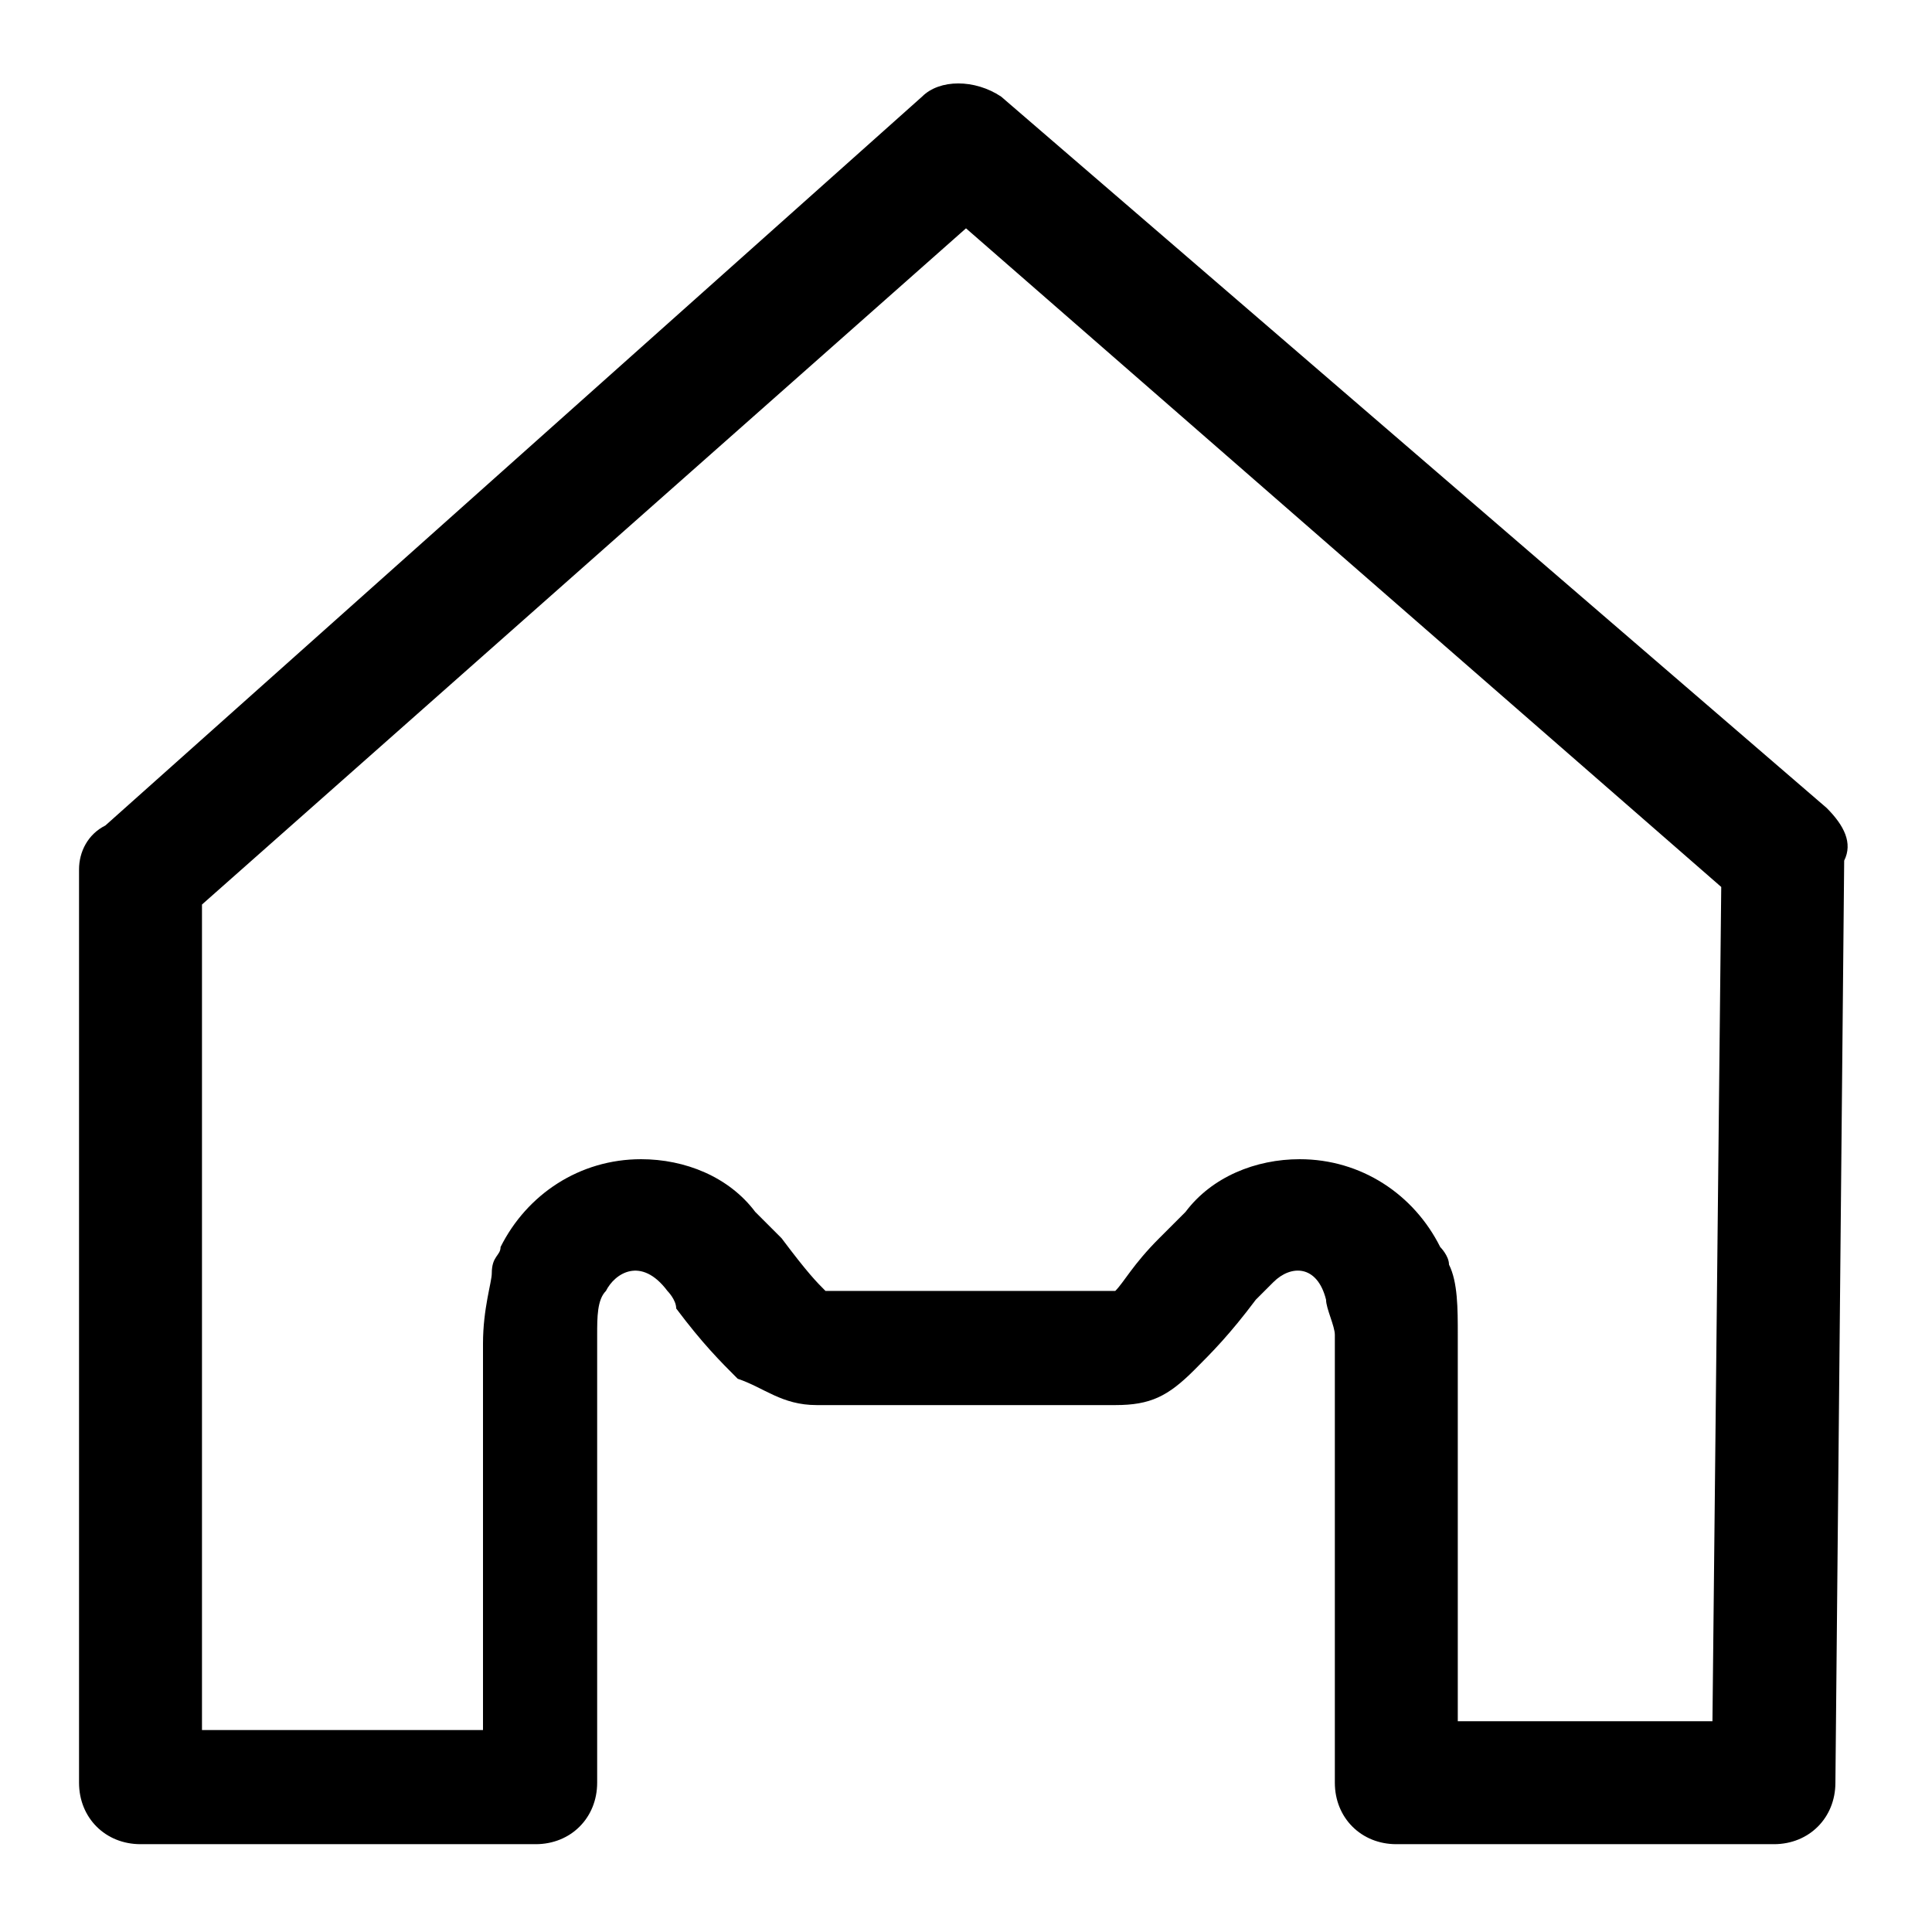
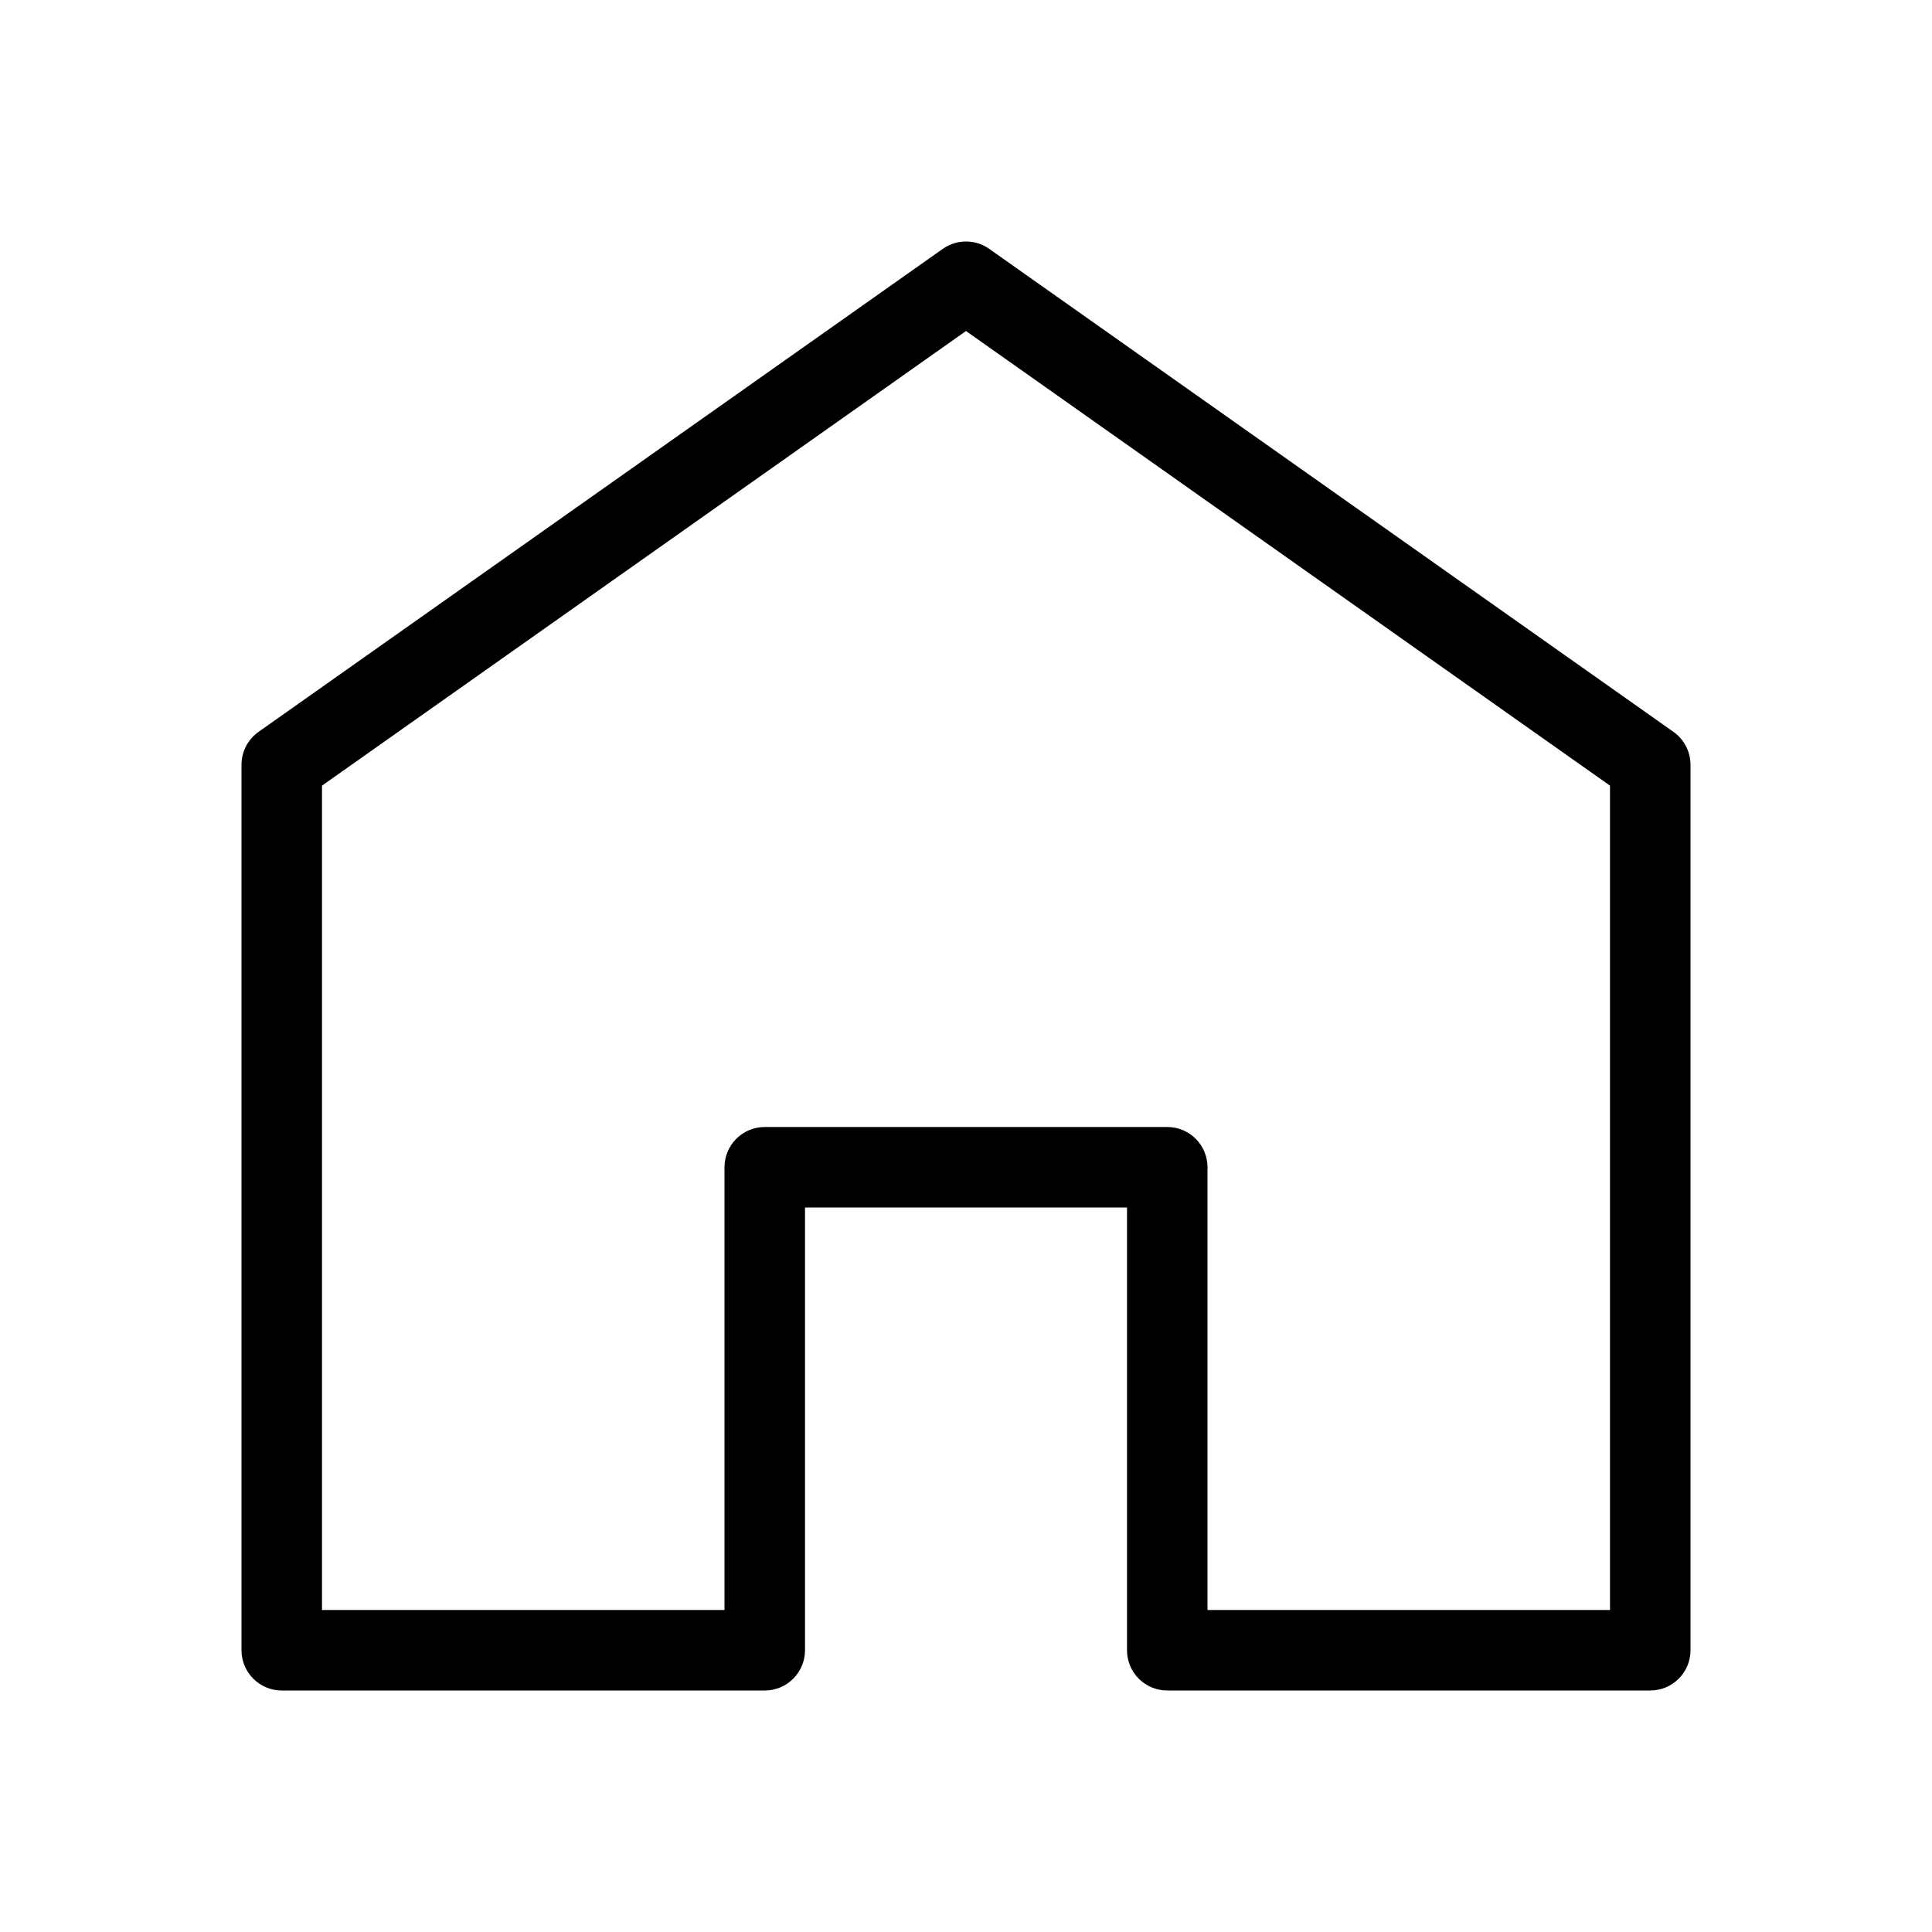
- <svg xmlns="http://www.w3.org/2000/svg" t="1628171627788" class="icon" viewBox="0 0 1024 1024" version="1.1" p-id="1755" width="48" height="48">
+ <svg xmlns="http://www.w3.org/2000/svg" t="1631178384919" class="icon" viewBox="0 0 1024 1024" version="1.1" p-id="7464" width="64" height="64">
  <defs>
    <style type="text/css" />
  </defs>
-   <path d="M968.145 428.218l-437.527-377.018c-13.964-9.309-32.582-9.309-41.891 0L55.855 437.527c-9.309 4.655-13.964 13.964-13.964 23.273v484.073c0 18.618 13.964 32.582 32.582 32.582h209.455c18.618 0 32.582-13.964 32.582-32.582v-237.382c0-9.309 0-18.618 4.655-23.273 4.655-9.309 18.618-18.618 32.582 0 0 0 4.655 4.655 4.655 9.309 13.964 18.618 23.273 27.927 32.582 37.236 13.964 4.655 23.273 13.964 41.891 13.964h158.255c18.618 0 27.927-4.655 41.891-18.618 9.309-9.309 18.618-18.618 32.582-37.236l9.309-9.309c9.309-9.309 23.273-9.309 27.927 9.309 0 4.655 4.655 13.964 4.655 18.618v237.382c0 18.618 13.964 32.582 32.582 32.582h200.145c18.618 0 32.582-13.964 32.582-32.582L977.455 456.145c4.655-9.309 0-18.618-9.309-27.927z m-60.509 484.073h-134.982v-204.8c0-13.964 0-27.927-4.655-37.236 0-4.655-4.655-9.309-4.655-9.309-13.964-27.927-41.891-46.545-74.473-46.545-23.273 0-46.545 9.309-60.509 27.927l-13.964 13.964c-13.964 13.964-18.618 23.273-23.273 27.927H437.527c-4.655-4.655-9.309-9.309-23.273-27.927l-13.964-13.964c-13.964-18.618-37.236-27.927-60.509-27.927-32.582 0-60.509 18.618-74.473 46.545 0 4.655-4.655 4.655-4.655 13.964 0 4.655-4.655 18.618-4.655 37.236v204.8H107.055v-437.527L512 121.018l400.291 349.091-4.655 442.182z" p-id="1756" />
+   <path d="M874.667 896H618.667a21.333 21.333 0 0 1-21.333-21.333V640h-170.667v234.667a21.333 21.333 0 0 1-21.333 21.333H149.333a21.333 21.333 0 0 1-21.333-21.333V405.333a21.376 21.376 0 0 1 9.024-17.429l362.667-256a21.355 21.355 0 0 1 24.619 0l362.667 256A21.376 21.376 0 0 1 896 405.333v469.333a21.333 21.333 0 0 1-21.333 21.333z m-234.667-42.667h213.333V416.405L512 175.445 170.667 416.405V853.333h213.333V618.667a21.333 21.333 0 0 1 21.333-21.333h213.333a21.333 21.333 0 0 1 21.333 21.333z" fill="#000000" p-id="7465" />
</svg>
